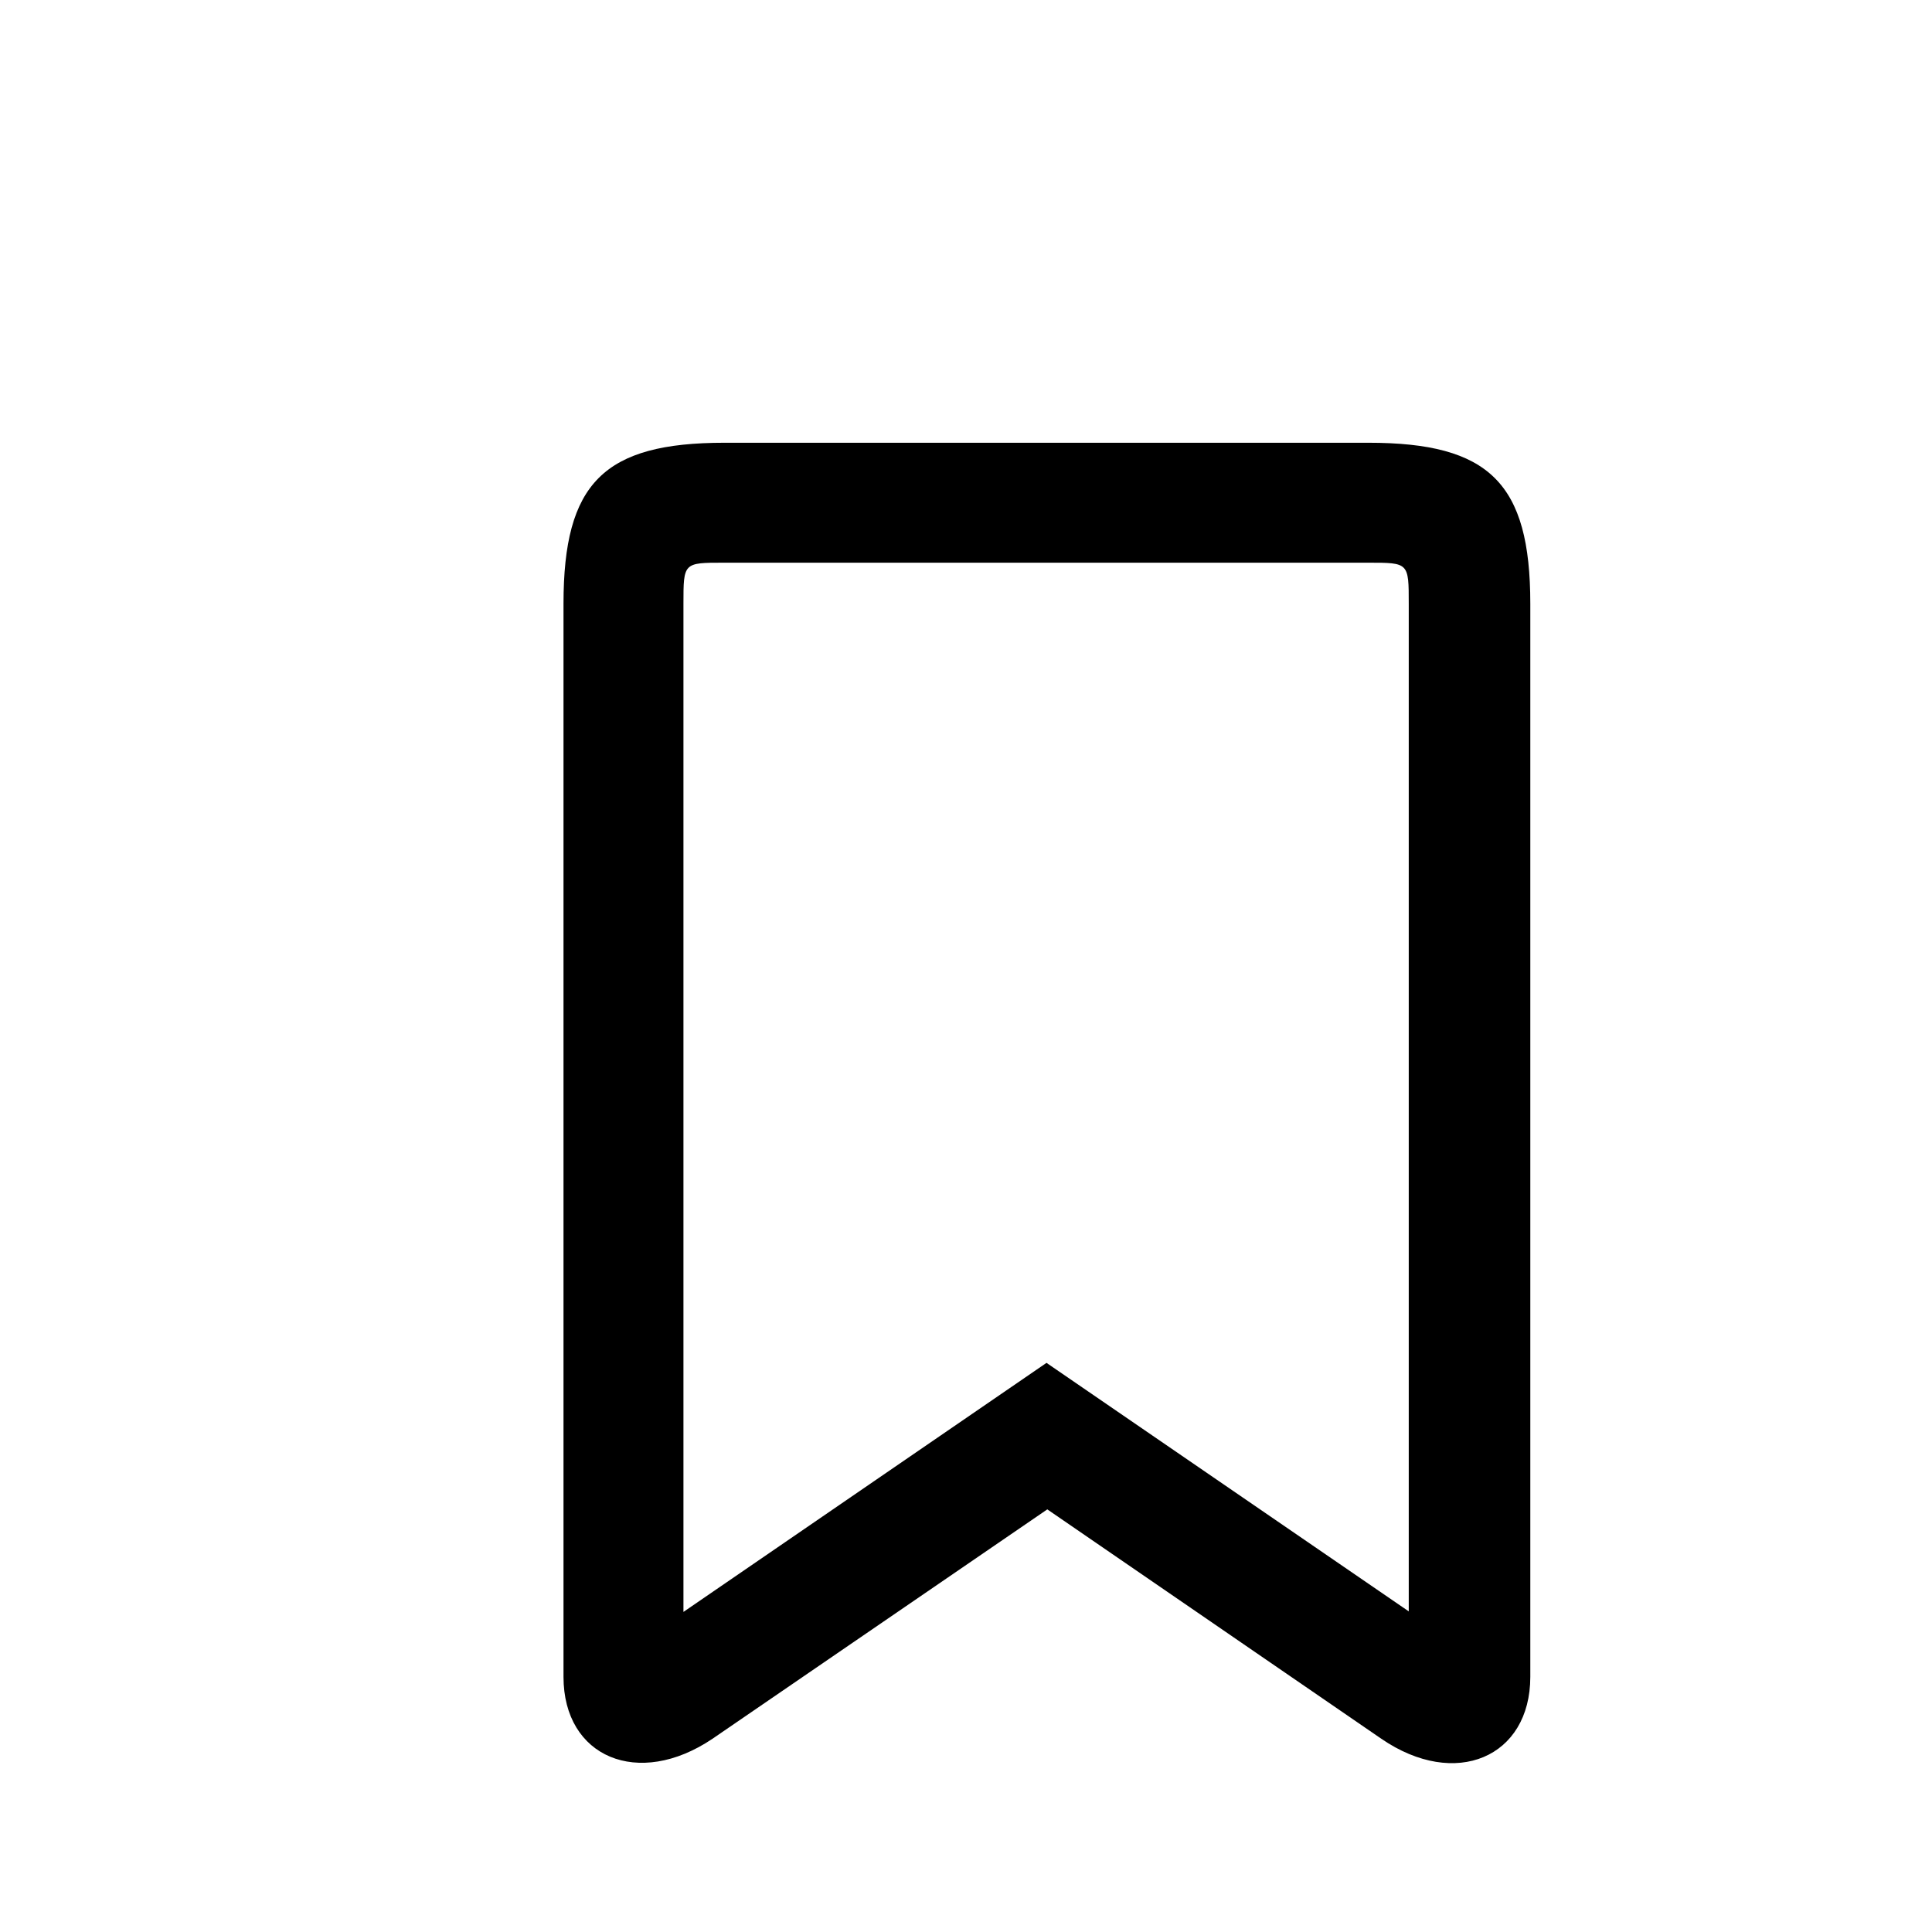
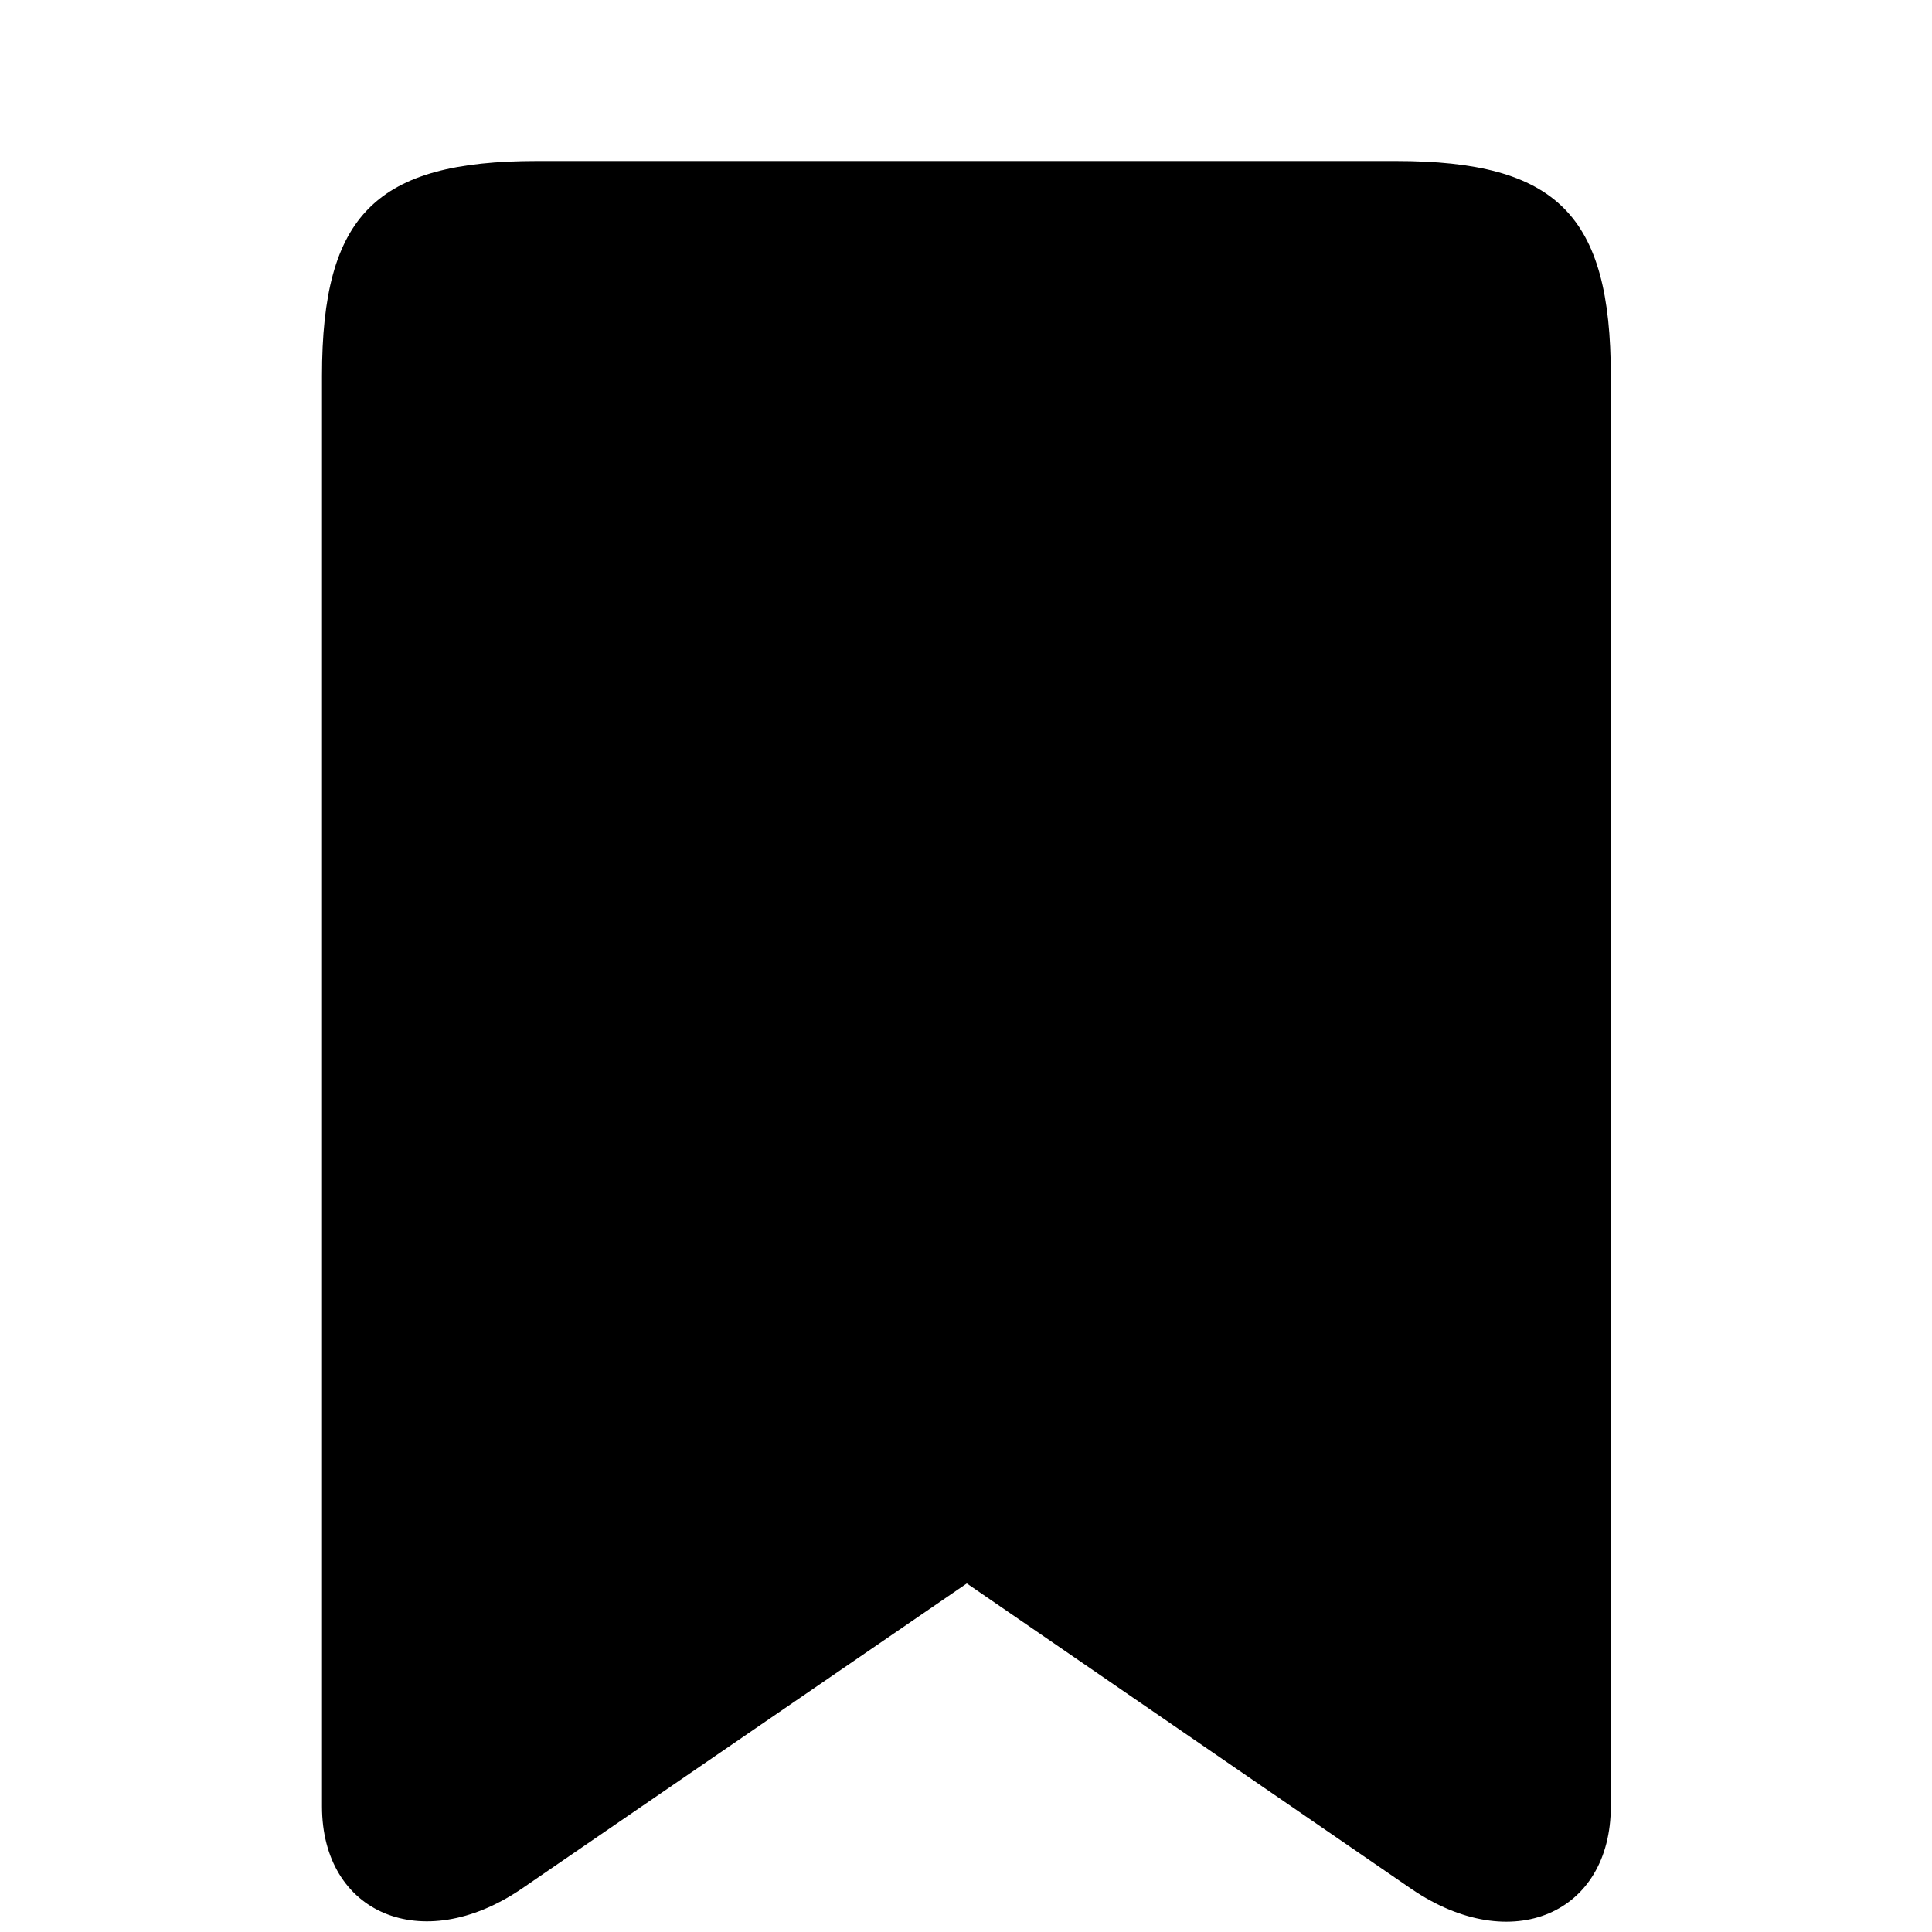
- <svg xmlns="http://www.w3.org/2000/svg" viewBox="0 0 24 24" fill="currentColor">
-   <path d="M13,16.93L18,20.36C18.23,20.52,17.5,20.84,17.5,20.82L17.5,7.5C17.5,6.99,17.5,6.99,17,6.99L8.99,6.99C8.49,6.99,8.49,6.99,8.49,7.5L8.49,20.82C8.49,20.84,7.76,20.52,8,20.36ZM8.85,21.6C7.93,22.22,7,21.83,7,20.83L7,7.5C7,6,7.5,5.5,9,5.5L17,5.5C18.5,5.5,19.01,6,19.01,7.5L19.01,20.83C19.01,21.83,18.08,22.23,17.16,21.6L13.01,18.75Z" />
+ <svg xmlns="http://www.w3.org/2000/svg" viewBox="0 0 24 24">
+   <path d="M5.34,21.81L12,17.24L18.66,21.81C18.98,22.03,18,22.45,18,22.43L18,4.66C18,3.99,18,3.99,17.33,3.99L6.66,3.99C5.99,3.99,5.99,3.99,5.99,4.66L5.99,22.43C5.99,22.45,5.01,22.03,5.33,21.81Z" fill="currentColor" />
+   <path d="M6.47,23.47C5.24,24.3,4,23.77,4,22.44L4,4.67C4,2.67,4.67,2,6.67,2L17.34,2C19.34,2,20.01,2.67,20.01,4.67L20.01,22.44C20.01,23.77,18.78,24.31,17.54,23.47L12.01,19.67Z" fill="currentColor" />
</svg>
